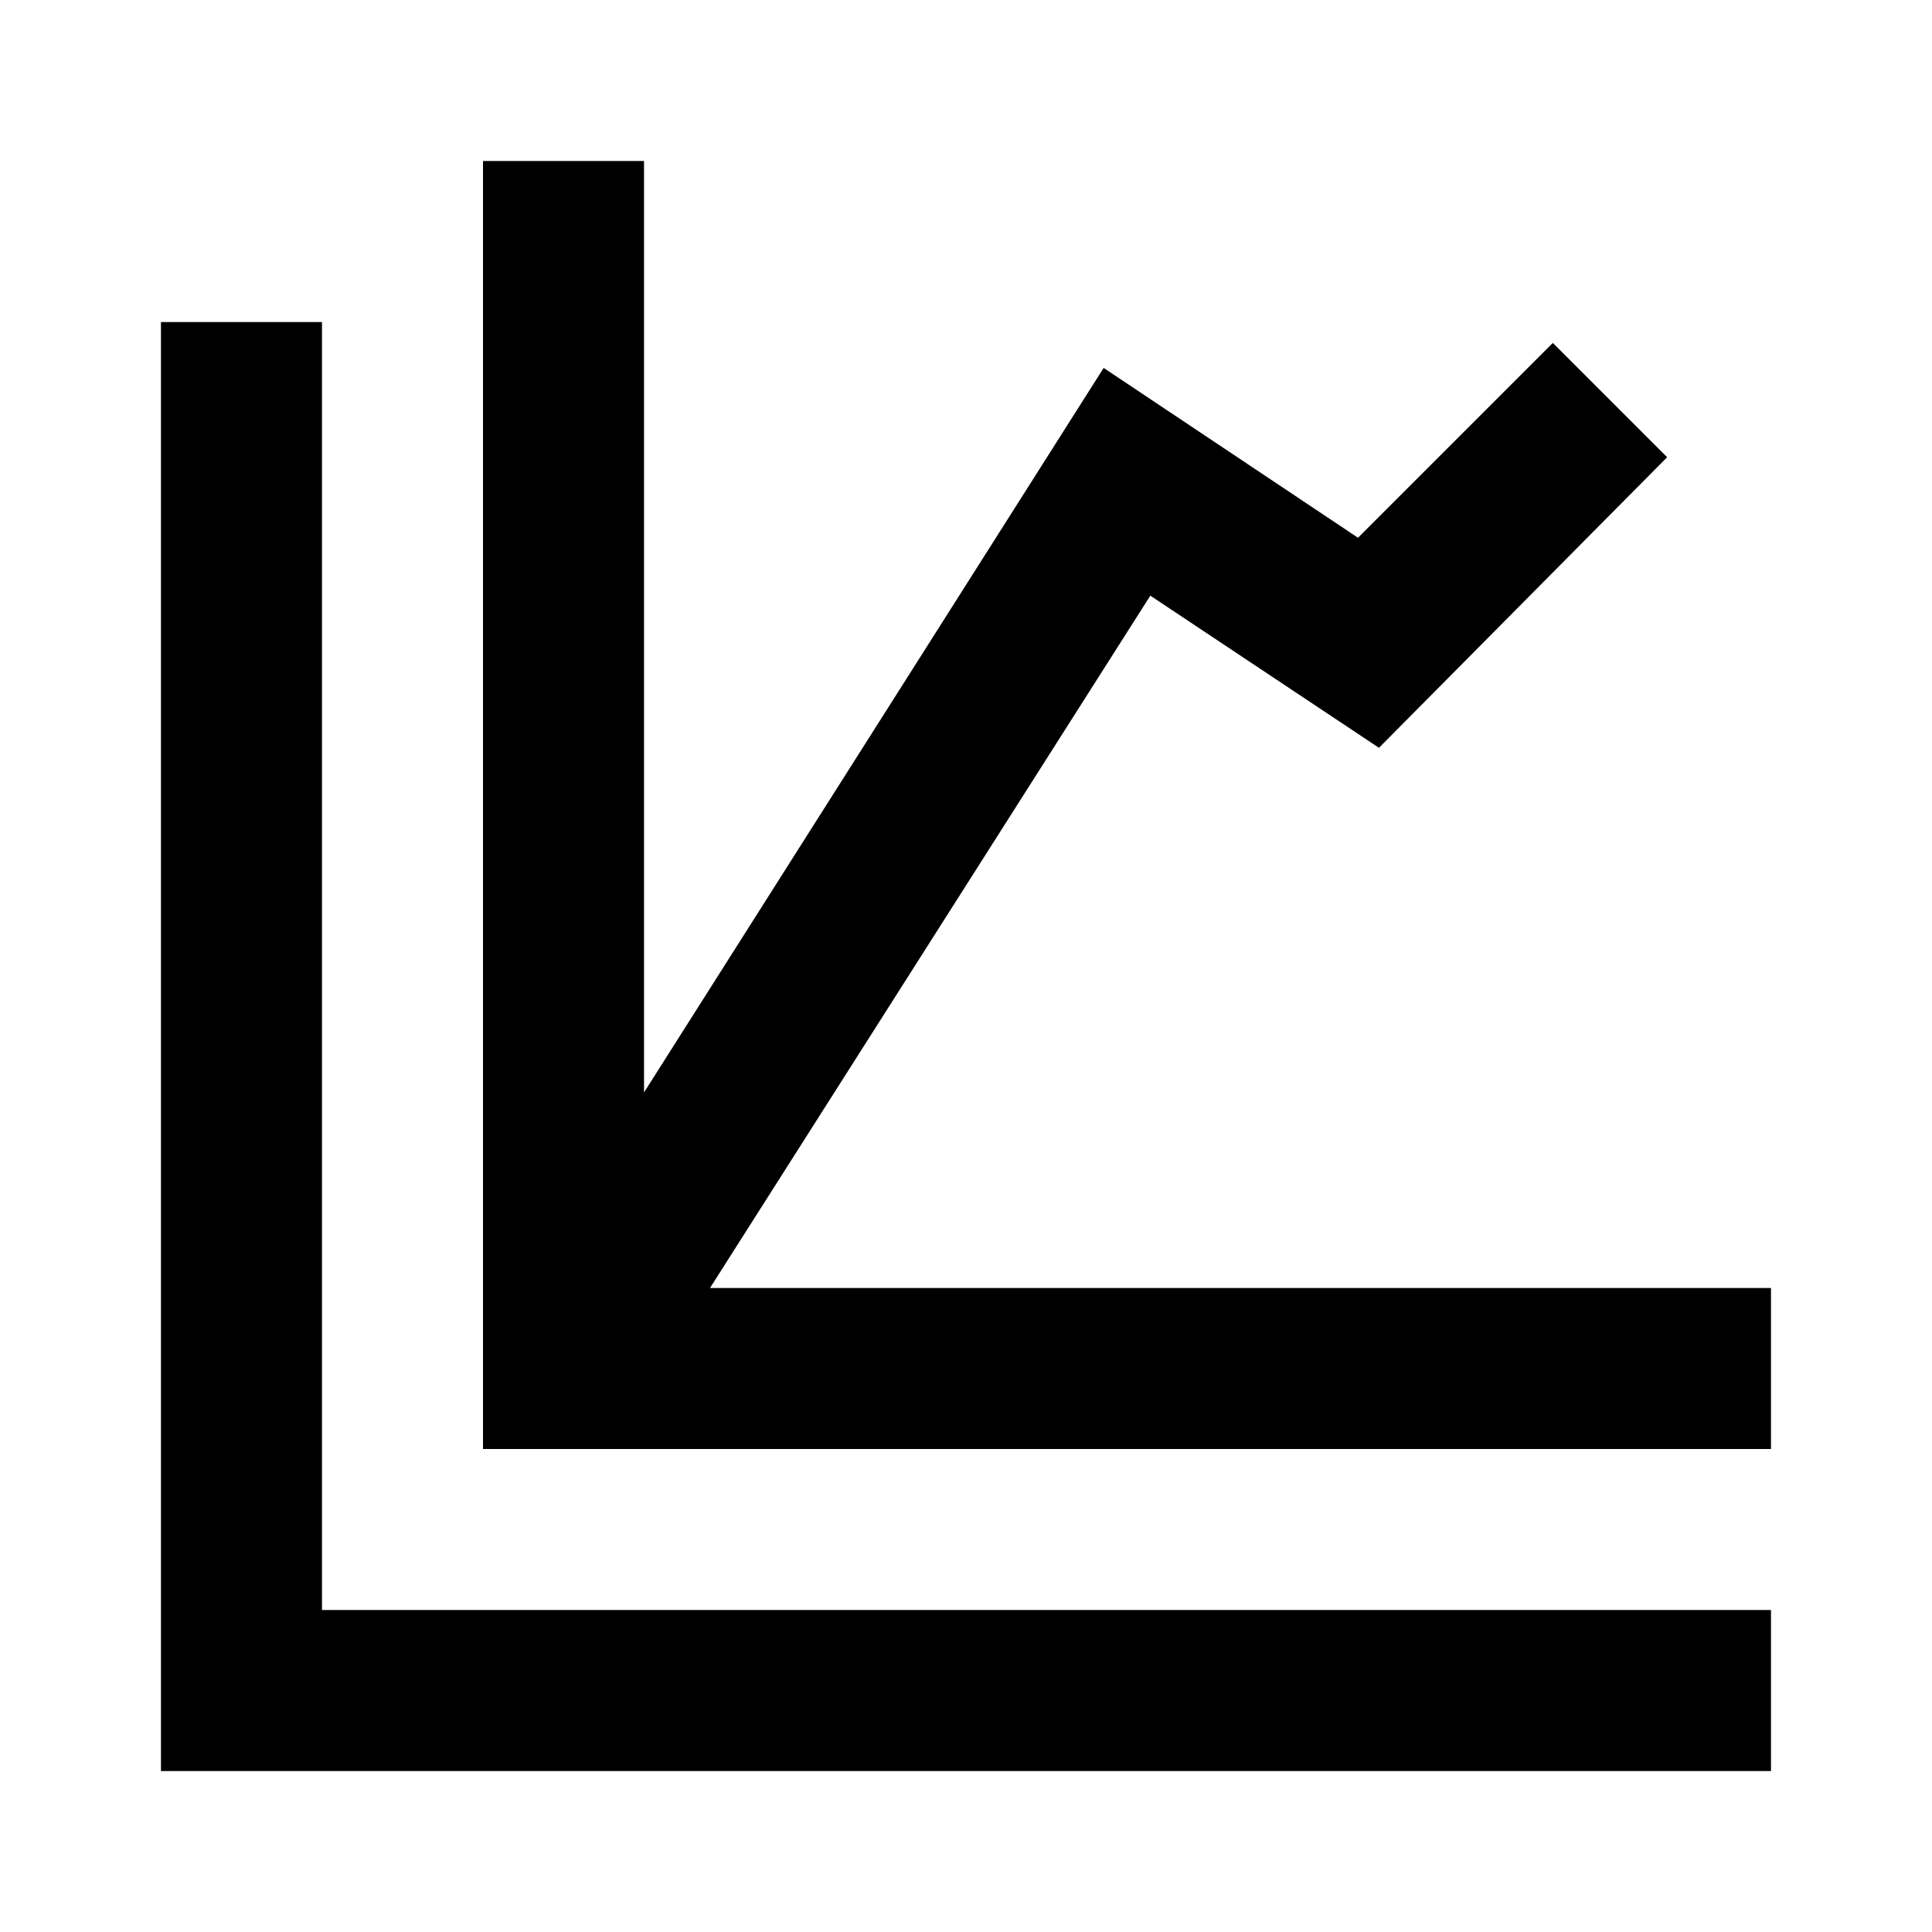
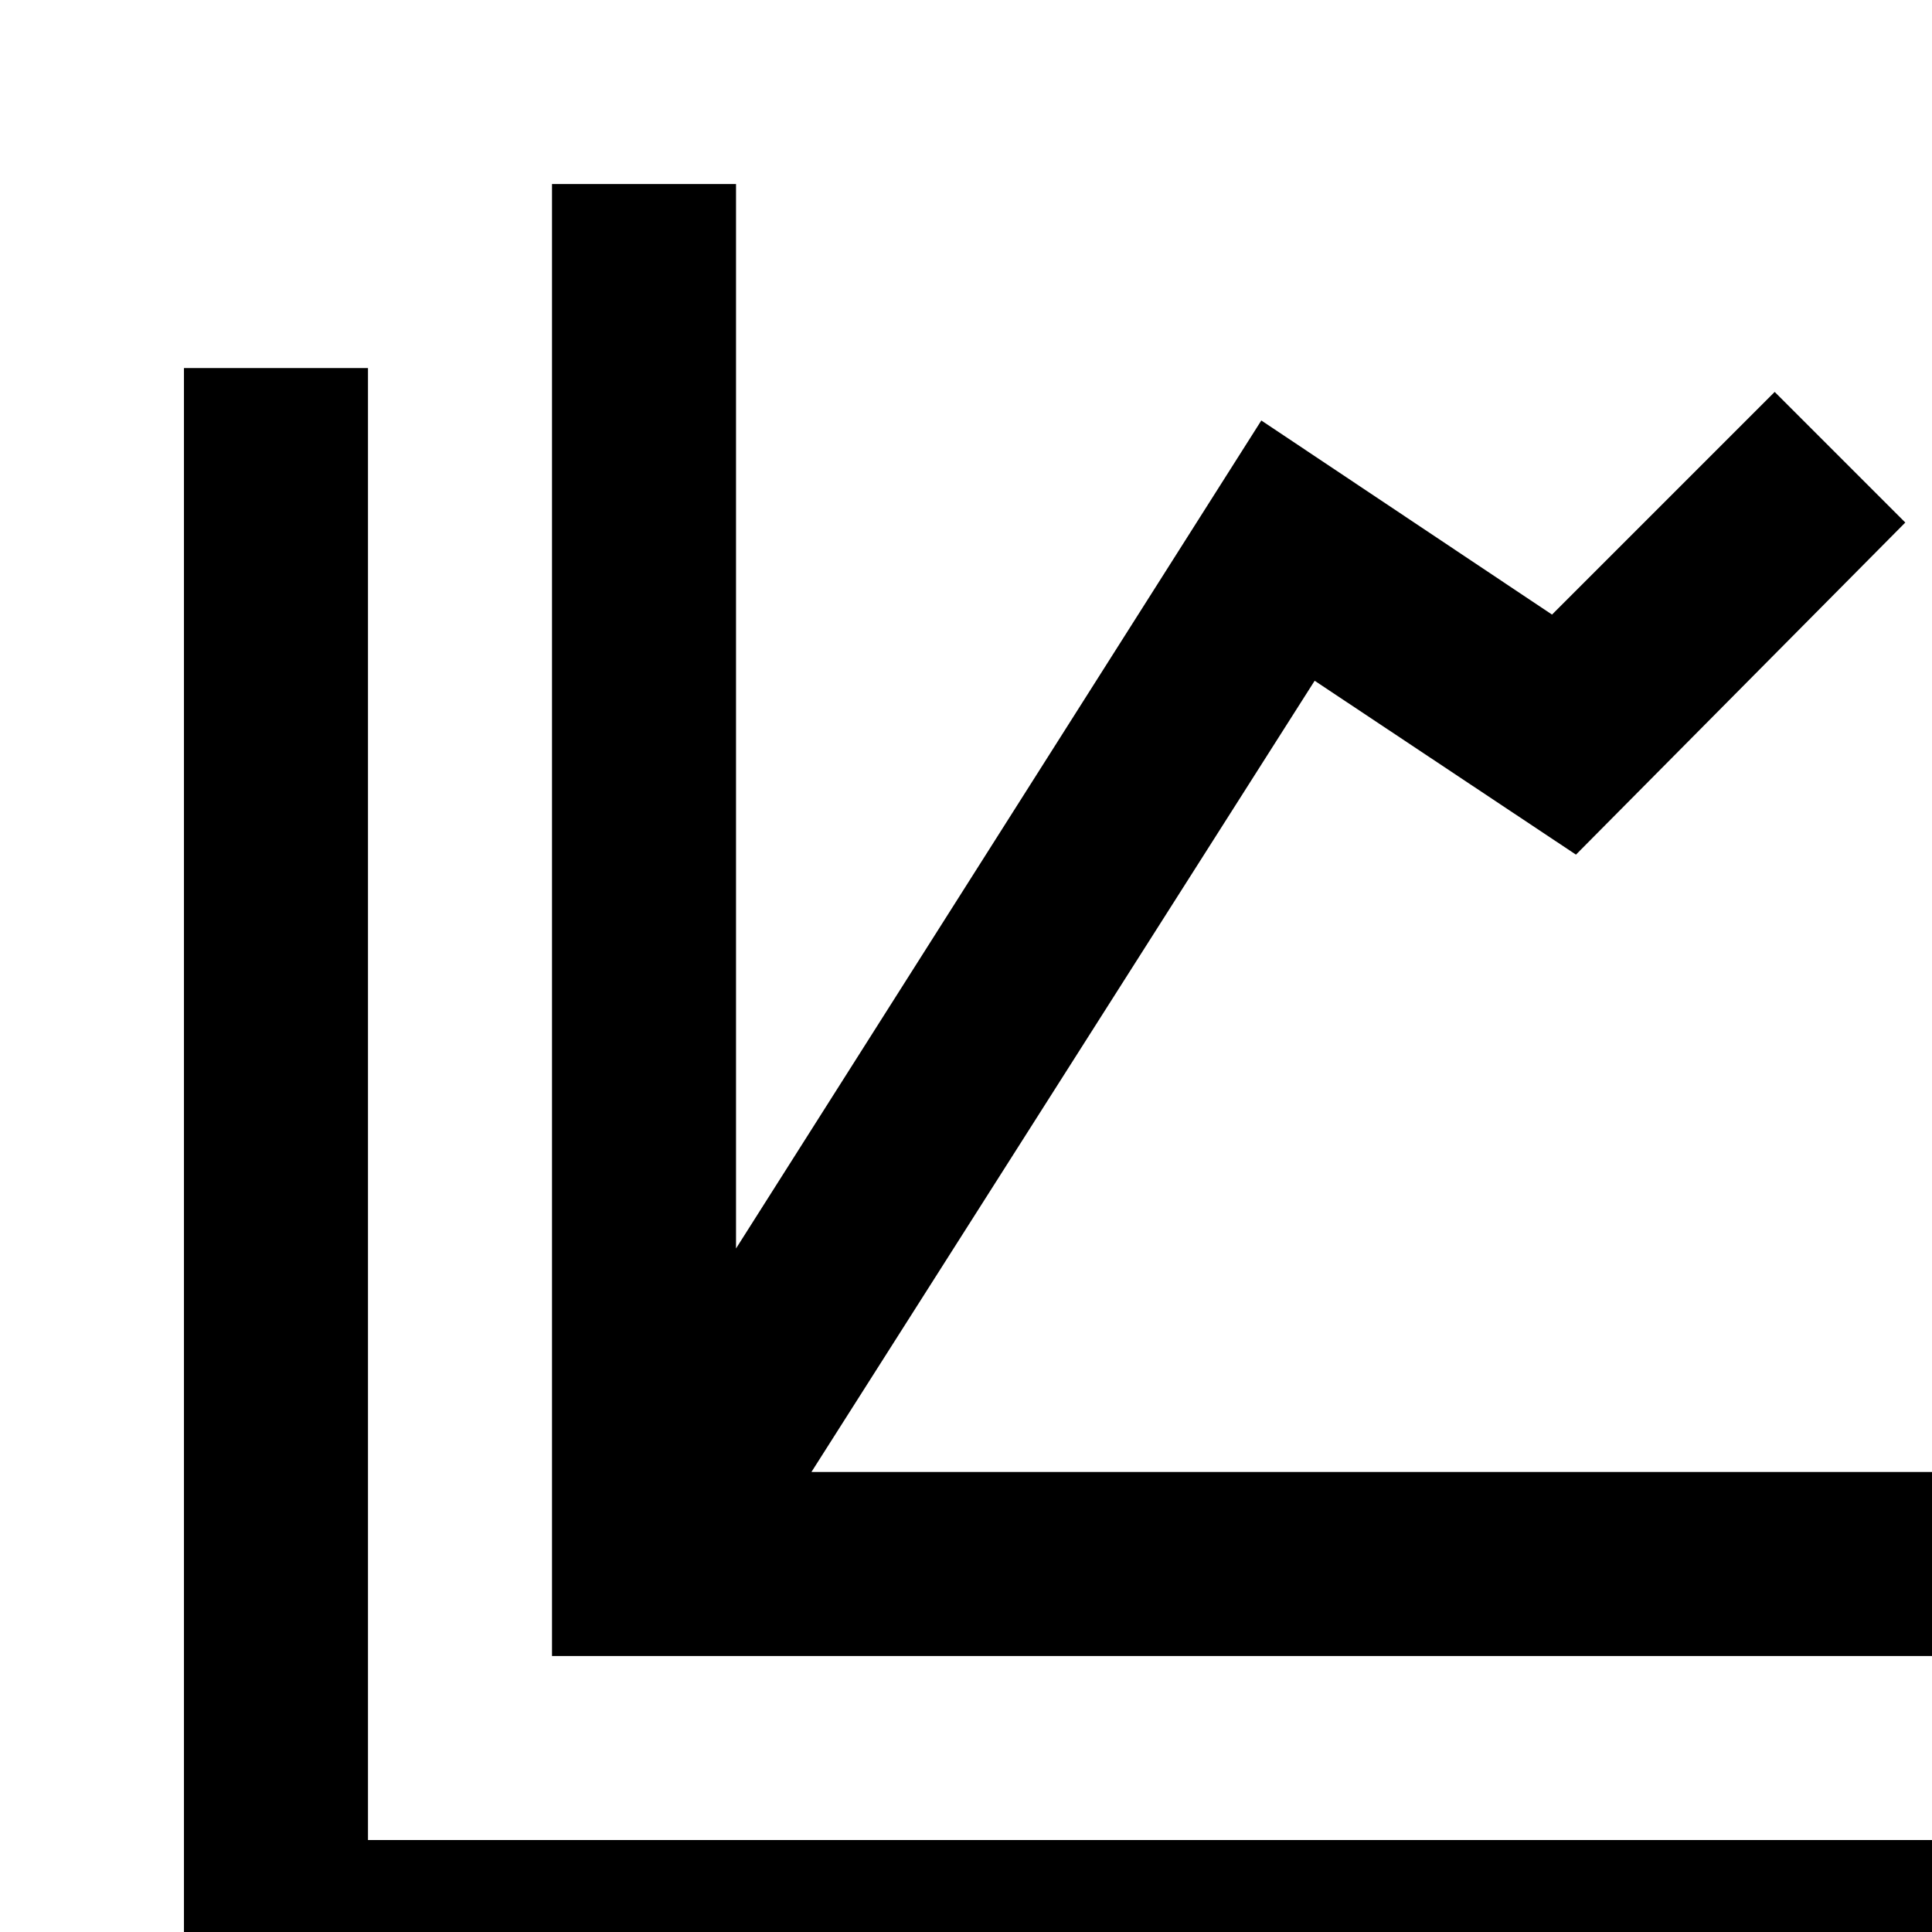
- <svg xmlns="http://www.w3.org/2000/svg" height="18px" viewBox="0 0 32 32" width="18px" fill="#000000">
+ <svg xmlns="http://www.w3.org/2000/svg" height="18px" viewBox="0 0 28 28" width="18px" fill="#000000">
  <path d="M29.333 21.333v2.667h-21.333v-21.333h2.667v15.427l7.613-12 4.213 2.813 3.227-3.227 1.893 1.893-4.773 4.813-3.787-2.52-7.293 11.467zM5.333 26.667v-21.333h-2.667v24h26.667v-2.667z" />
</svg>
